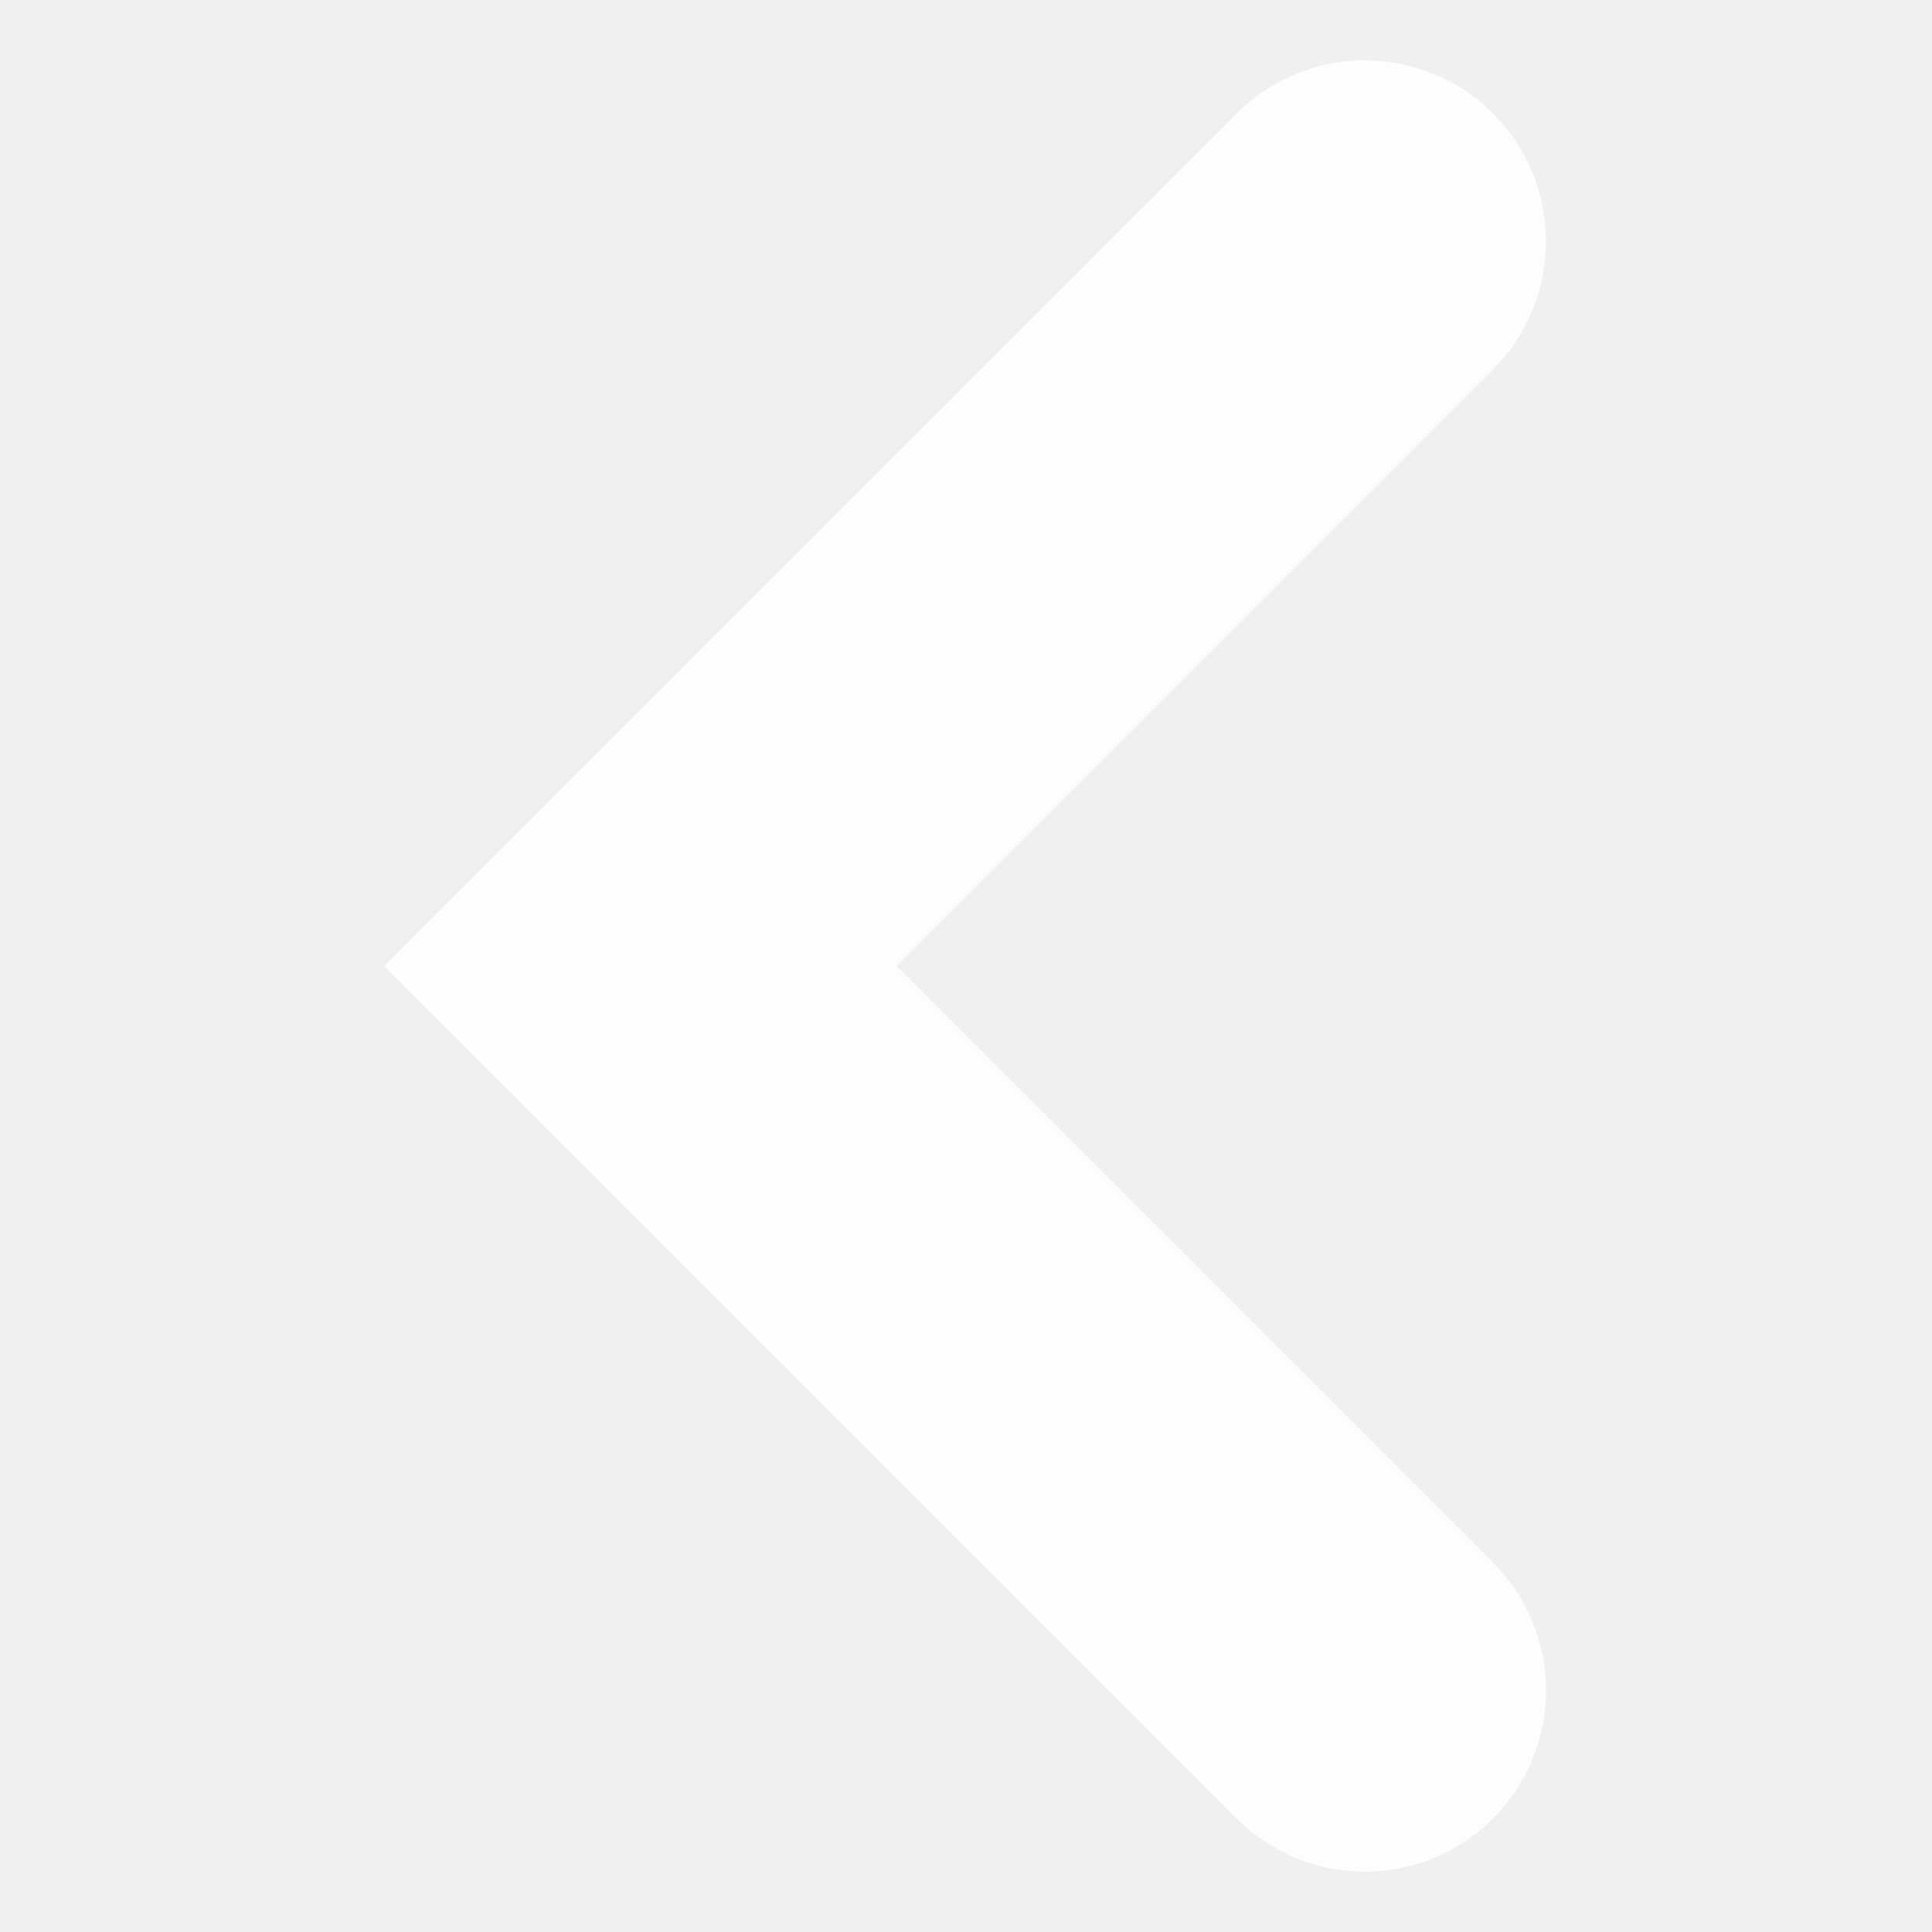
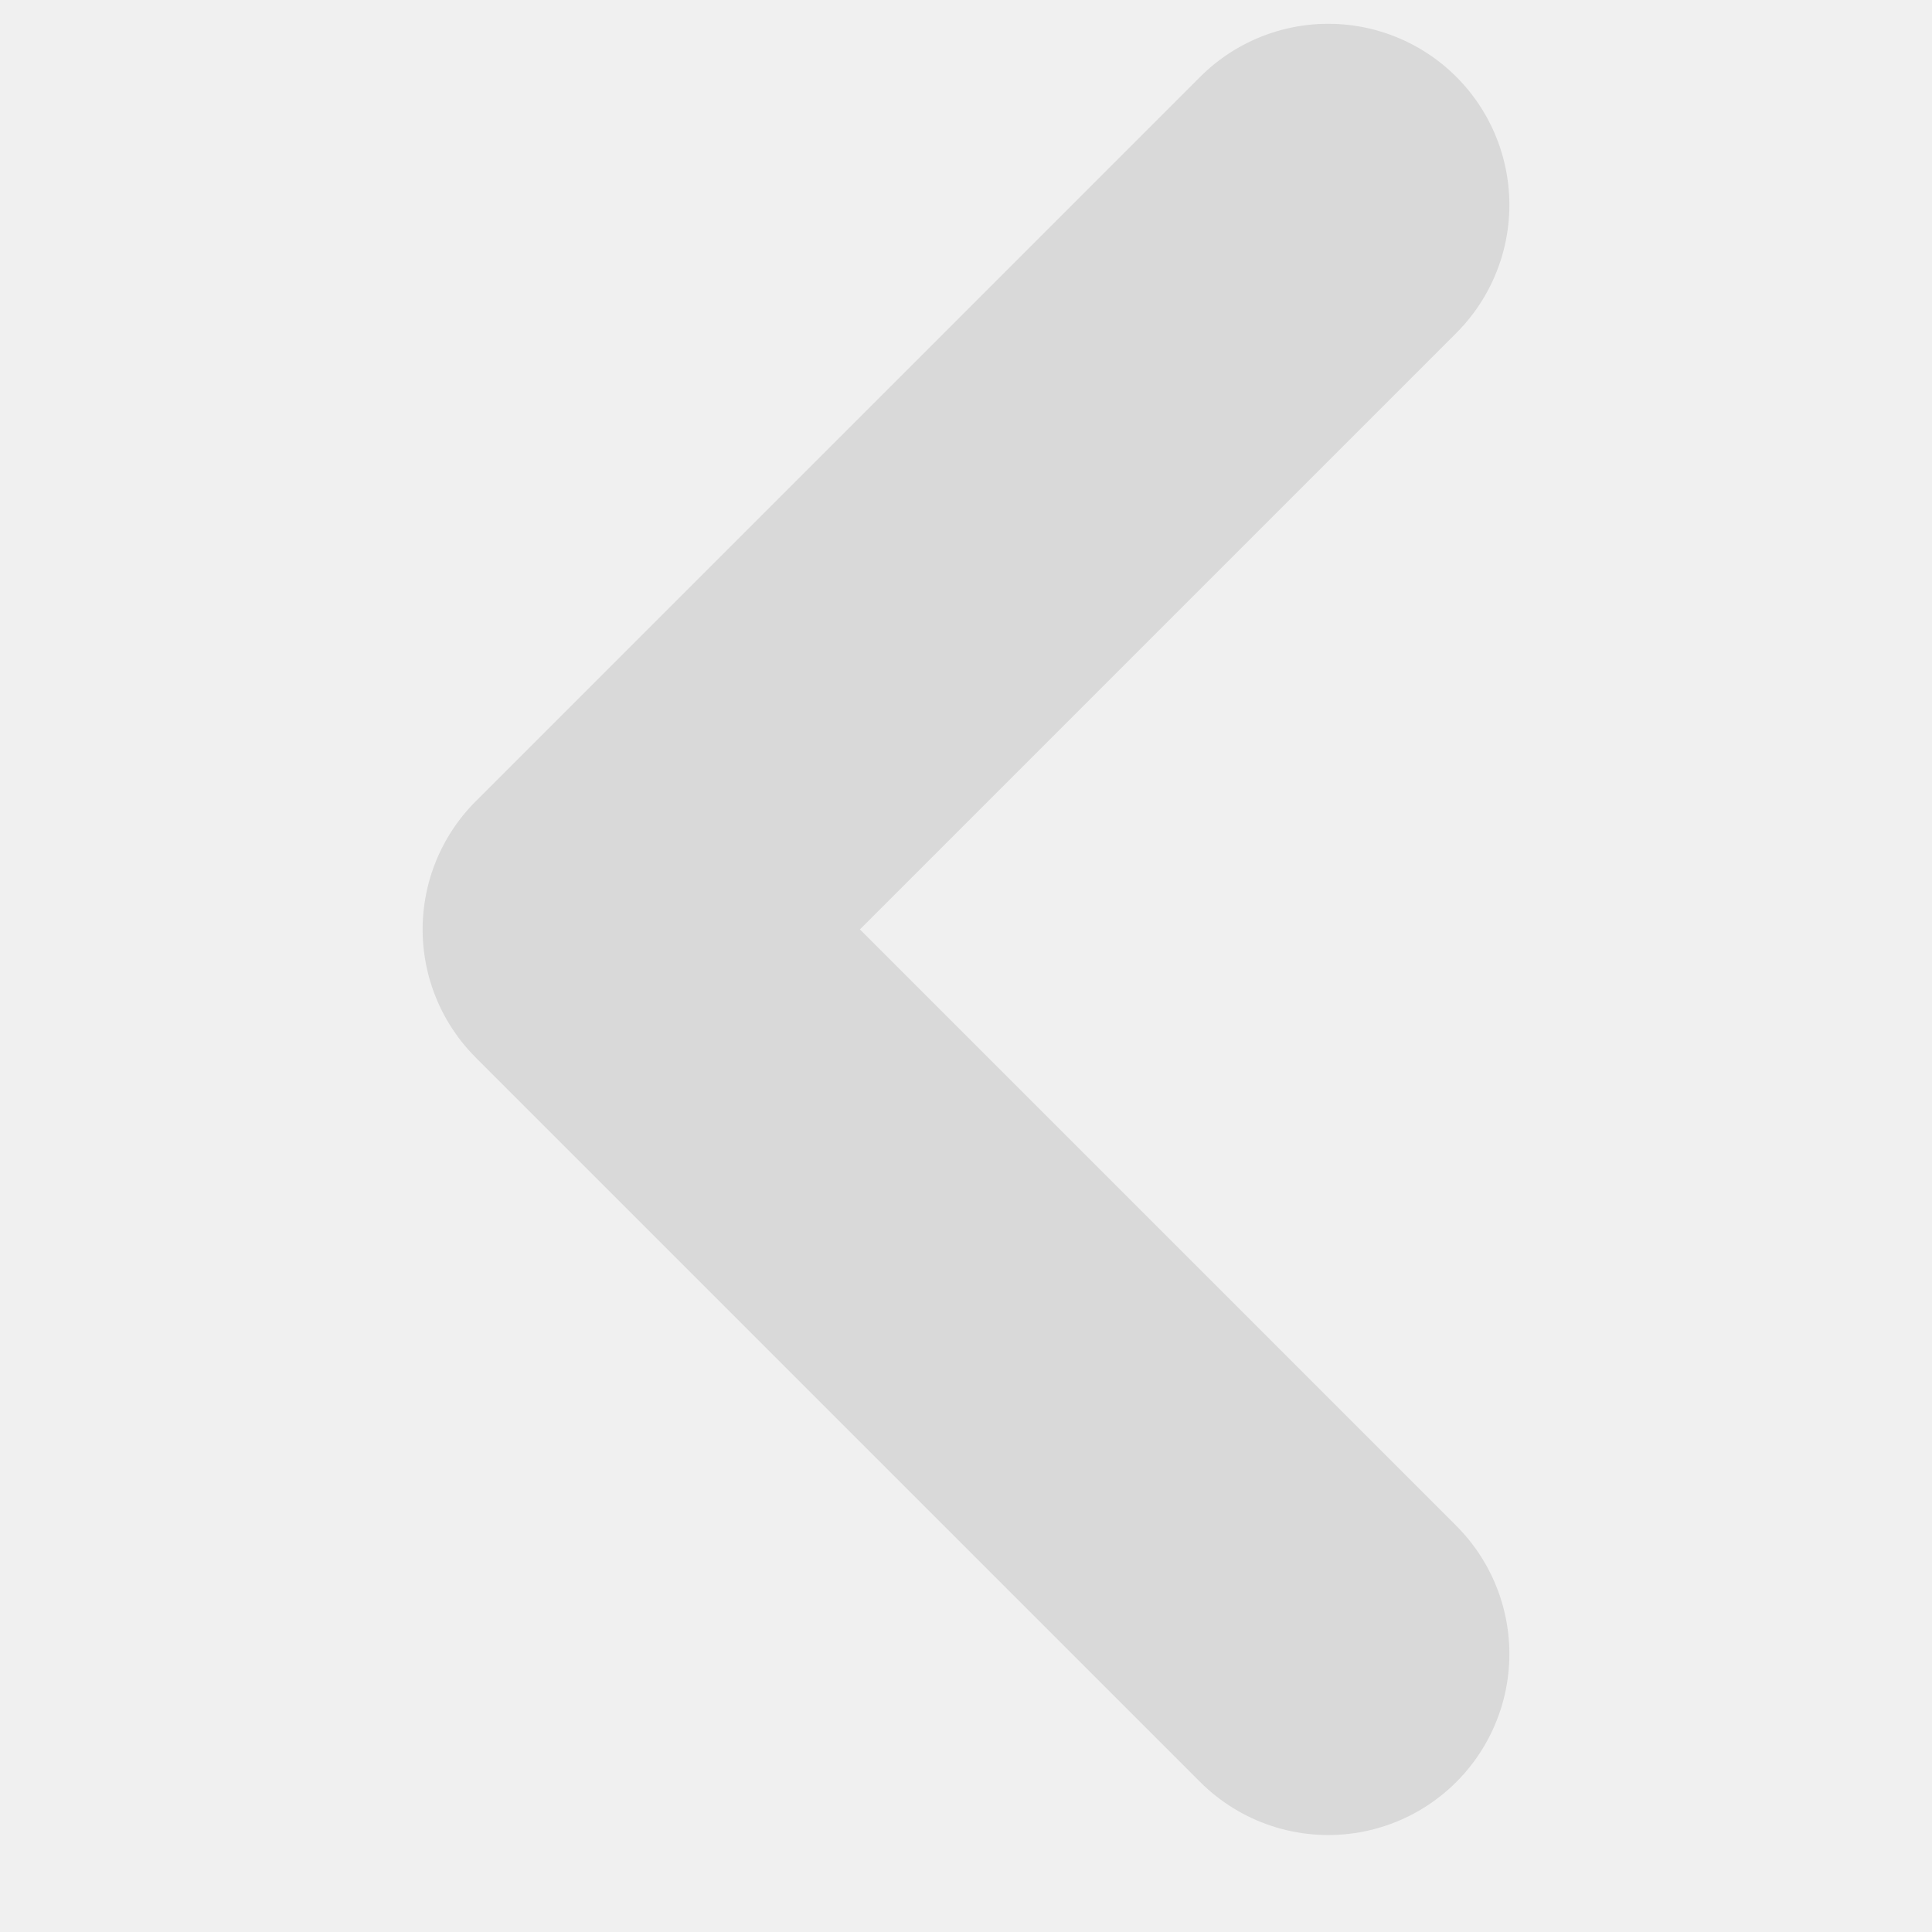
<svg xmlns="http://www.w3.org/2000/svg" xmlns:xlink="http://www.w3.org/1999/xlink" id="svg2" height="64" width="64" version="1.1" viewBox="0 0 64 64">
  <defs id="defs14">
    <linearGradient id="linearGradient3253">
      <stop id="stop3255" offset="0" style="stop-color:#89d5f8;stop-opacity:1;" />
      <stop id="stop3257" offset="1" style="stop-color:#00899e;stop-opacity:1;" />
    </linearGradient>
    <linearGradient id="linearGradient11979">
      <stop id="stop11981" offset="0" style="stop-color:#ffffff;stop-opacity:1;" />
      <stop id="stop11983" offset="1" style="stop-color:#729fcf;stop-opacity:1" />
    </linearGradient>
    <linearGradient id="linearGradient2846">
      <stop style="stop-color:#8a8a8a;stop-opacity:1;" offset="0" id="stop2848" />
      <stop style="stop-color:#484848;stop-opacity:1;" offset="1" id="stop2850" />
    </linearGradient>
    <linearGradient id="linearGradient2366">
      <stop style="stop-color:#ffffff;stop-opacity:1;" offset="0" id="stop2368" />
      <stop id="stop2374" offset="0.5" style="stop-color:#ffffff;stop-opacity:0.219;" />
      <stop style="stop-color:#ffffff;stop-opacity:1;" offset="1" id="stop2370" />
    </linearGradient>
    <linearGradient id="linearGradient4467">
      <stop id="stop4469" offset="0" style="stop-color:#ffffff;stop-opacity:1;" />
      <stop id="stop4471" offset="1" style="stop-color:#ffffff;stop-opacity:0.248;" />
    </linearGradient>
    <linearGradient id="linearGradient4454">
      <stop id="stop4456" offset="0" style="stop-color:#729fcf;stop-opacity:0.208;" />
      <stop id="stop4458" offset="1" style="stop-color:#729fcf;stop-opacity:0.676;" />
    </linearGradient>
    <linearGradient id="linearGradient4440">
      <stop id="stop4442" offset="0" style="stop-color:#7d7d7d;stop-opacity:1;" />
      <stop style="stop-color:#b1b1b1;stop-opacity:1;" offset="0.5" id="stop4448" />
      <stop id="stop4444" offset="1" style="stop-color:#686868;stop-opacity:1;" />
    </linearGradient>
    <radialGradient xlink:href="#linearGradient4467" id="radialGradient2097" cx="23.071" cy="35.127" fx="23.071" fy="35.127" r="10.319" gradientTransform="matrix(0.914812,0.01265023,-0.00821502,0.213562,2.253914,27.18889)" gradientUnits="userSpaceOnUse" />
    <linearGradient xlink:href="#linearGradient4467" id="linearGradient7922" x1="16.875" y1="22.852" x2="27.901" y2="34.977" gradientUnits="userSpaceOnUse" />
    <linearGradient xlink:href="#linearGradient2871" id="linearGradient7186" gradientUnits="userSpaceOnUse" x1="46.835" y1="45.264" x2="45.38" y2="50.94" />
    <linearGradient xlink:href="#linearGradient2402" id="linearGradient7184" gradientUnits="userSpaceOnUse" x1="18.936" y1="23.668" x2="53.589" y2="26.649" />
    <linearGradient xlink:href="#linearGradient2380" id="linearGradient7180" gradientUnits="userSpaceOnUse" x1="62.514" y1="36.061" x2="15.985" y2="20.609" />
    <linearGradient xlink:href="#linearGradient4467" id="linearGradient7189" gradientUnits="userSpaceOnUse" x1="13.435" y1="13.604" x2="22.375" y2="23.554" gradientTransform="rotate(180,23.96967,25.01237)" />
    <linearGradient xlink:href="#linearGradient4467" id="linearGradient7185" x1="13.435" y1="13.604" x2="22.375" y2="23.554" gradientUnits="userSpaceOnUse" />
    <linearGradient xlink:href="#linearGradient1322" id="linearGradient4975" x1="34.893" y1="36.423" x2="45.919" y2="48.548" gradientUnits="userSpaceOnUse" gradientTransform="translate(-18.01785,-13.57119)" />
    <linearGradient id="linearGradient1322">
      <stop id="stop1324" offset="0" style="stop-color:#729fcf" />
      <stop id="stop1326" offset="1" style="stop-color:#5187d6;stop-opacity:1;" />
    </linearGradient>
    <linearGradient xlink:href="#linearGradient4467" id="linearGradient1491" gradientUnits="userSpaceOnUse" x1="5.965" y1="26.048" x2="52.854" y2="26.048" />
    <linearGradient id="linearGradient2402">
      <stop style="stop-color:#729fcf;stop-opacity:1;" offset="0" id="stop2404" />
      <stop style="stop-color:#528ac5;stop-opacity:1;" offset="1" id="stop2406" />
    </linearGradient>
    <linearGradient id="linearGradient2871">
      <stop style="stop-color:#3465a4;stop-opacity:1;" offset="0" id="stop2873" />
      <stop style="stop-color:#3465a4;stop-opacity:1" offset="1" id="stop2875" />
    </linearGradient>
    <linearGradient xlink:href="#linearGradient2690" id="linearGradient2696" x1="32.648" y1="30.749" x2="37.124" y2="24.842" gradientUnits="userSpaceOnUse" gradientTransform="translate(-48.77039,-5.765705)" />
    <linearGradient id="linearGradient2690">
      <stop style="stop-color:#c4d7eb;stop-opacity:1;" offset="0" id="stop2692" />
      <stop style="stop-color:#c4d7eb;stop-opacity:0;" offset="1" id="stop2694" />
    </linearGradient>
    <linearGradient xlink:href="#linearGradient2682" id="linearGradient2688" x1="36.714" y1="31.456" x2="37.124" y2="24.842" gradientUnits="userSpaceOnUse" gradientTransform="translate(-48.77039,-5.765705)" />
    <linearGradient id="linearGradient2682">
      <stop style="stop-color:#3977c3;stop-opacity:1;" offset="0" id="stop2684" />
      <stop style="stop-color:#89aedc;stop-opacity:0;" offset="1" id="stop2686" />
    </linearGradient>
    <linearGradient id="linearGradient2380">
      <stop style="stop-color:#b9cfe7;stop-opacity:1" offset="0" id="stop2382" />
      <stop style="stop-color:#729fcf;stop-opacity:1" offset="1" id="stop2384" />
    </linearGradient>
    <linearGradient xlink:href="#linearGradient2831" id="linearGradient1486" gradientUnits="userSpaceOnUse" gradientTransform="translate(-48.30498,-6.043298)" x1="13.479" y1="10.612" x2="15.419" y2="19.115" />
    <linearGradient id="linearGradient2831">
      <stop style="stop-color:#3465a4;stop-opacity:1;" offset="0" id="stop2833" />
      <stop id="stop2855" offset="0.333" style="stop-color:#5b86be;stop-opacity:1;" />
      <stop style="stop-color:#83a8d8;stop-opacity:0;" offset="1" id="stop2835" />
    </linearGradient>
    <linearGradient xlink:href="#linearGradient2871" id="linearGradient1488" gradientUnits="userSpaceOnUse" gradientTransform="rotate(180,-0.62124,20.04085)" x1="37.128" y1="29.73" x2="37.065" y2="26.194" />
    <radialGradient xlink:href="#linearGradient4467" id="radialGradient1503" gradientUnits="userSpaceOnUse" gradientTransform="matrix(1,0,0,0.536723,0,16.87306)" cx="24.837" cy="36.421" fx="24.837" fy="36.421" r="15.645" />
    <linearGradient id="linearGradient3864">
      <stop id="stop3866" offset="0" style="stop-color:#71b2f8;stop-opacity:1;" />
      <stop id="stop3868" offset="1" style="stop-color:#002795;stop-opacity:1;" />
    </linearGradient>
    <radialGradient xlink:href="#linearGradient3864" id="radialGradient2571" gradientUnits="userSpaceOnUse" cx="342.583" cy="27.257" fx="342.583" fy="27.257" r="19.571" gradientTransform="matrix(1.625841,0.5434973,-8.8819886e-2,0.2656996,-215.0241,-170.9019)" />
    <radialGradient xlink:href="#linearGradient3593" id="radialGradient3352" gradientUnits="userSpaceOnUse" cx="345.284" cy="15.561" fx="345.284" fy="15.561" r="19.571" gradientTransform="translate(-0.1767767,-2.65165)" />
    <linearGradient id="linearGradient3593">
      <stop style="stop-color:#c8e0f9;stop-opacity:1;" offset="0" id="stop3595" />
      <stop style="stop-color:#637dca;stop-opacity:1;" offset="1" id="stop3597" />
    </linearGradient>
    <radialGradient xlink:href="#linearGradient3593" id="radialGradient3354" gradientUnits="userSpaceOnUse" cx="330.638" cy="39.963" fx="330.638" fy="39.963" r="19.571" gradientTransform="translate(-0.1767767,-2.65165)" />
    <radialGradient xlink:href="#linearGradient3864" id="radialGradient3369" gradientUnits="userSpaceOnUse" gradientTransform="matrix(1.625841,0.5434973,-8.8819886e-2,0.2656996,-461.8107,-173.0627)" cx="342.583" cy="27.257" fx="342.583" fy="27.257" r="19.571" />
    <radialGradient xlink:href="#linearGradient3593" id="radialGradient3372" gradientUnits="userSpaceOnUse" gradientTransform="matrix(1.001232,0,0,0.9421773,-327.5031,-4.331665)" cx="345.284" cy="15.561" fx="345.284" fy="15.561" r="19.571" />
    <radialGradient xlink:href="#linearGradient3593" id="radialGradient3375" gradientUnits="userSpaceOnUse" gradientTransform="matrix(1.001232,0,0,0.9421773,-287.8179,-28.14305)" cx="330.638" cy="39.963" fx="330.638" fy="39.963" r="19.571" />
    <radialGradient xlink:href="#linearGradient3864" id="radialGradient3380" gradientUnits="userSpaceOnUse" gradientTransform="matrix(0.9829174,1.324085,-1.233005,0.8105158,-131.0413,-483.7456)" cx="320.44" cy="113.234" fx="320.44" fy="113.234" r="19.571" />
    <linearGradient xlink:href="#linearGradient3864" id="linearGradient3914" x1="6.945" y1="36.839" x2="48.691" y2="36.839" gradientUnits="userSpaceOnUse" gradientTransform="matrix(1.001232,0,0,0.9421773,-4.869961,-2.386316)" />
    <linearGradient xlink:href="#linearGradient3864" id="linearGradient3792" gradientUnits="userSpaceOnUse" gradientTransform="matrix(1.001232,0,0,0.9421773,-4.869961,-2.386316)" x1="6.83" y1="34.146" x2="48.691" y2="36.839" />
    <radialGradient xlink:href="#linearGradient3864" id="radialGradient3812" gradientUnits="userSpaceOnUse" gradientTransform="matrix(1.001232,0,0,0.9421773,-287.8179,-28.14305)" cx="330.638" cy="39.963" fx="330.638" fy="39.963" r="19.571" />
    <radialGradient xlink:href="#linearGradient3593" id="radialGradient3814" gradientUnits="userSpaceOnUse" gradientTransform="matrix(1.001232,0,0,0.9421773,-327.5031,-4.331665)" cx="345.284" cy="15.561" fx="345.284" fy="15.561" r="19.571" />
    <radialGradient xlink:href="#linearGradient3864" id="radialGradient3816" gradientUnits="userSpaceOnUse" gradientTransform="matrix(0.9829174,1.324085,-1.233005,0.8105158,-131.0413,-483.7456)" cx="320.44" cy="113.234" fx="320.44" fy="113.234" r="19.571" />
    <radialGradient xlink:href="#linearGradient4467" id="radialGradient3850" gradientUnits="userSpaceOnUse" gradientTransform="matrix(1,0,0,0.6985294,0,202.8286)" cx="225.264" cy="672.797" fx="225.264" fy="672.797" r="34.345" />
    <radialGradient xlink:href="#linearGradient4467" id="radialGradient3850-4" gradientUnits="userSpaceOnUse" gradientTransform="matrix(1,0,0,0.6985294,0,202.8286)" cx="225.264" cy="672.797" fx="225.264" fy="672.797" r="34.345" />
    <radialGradient gradientUnits="userSpaceOnUse" gradientTransform="matrix(0.914812,0.01265023,-0.00821502,0.213562,2.253914,27.18889)" r="10.319" fy="35.127" fx="23.071" cy="35.127" cx="23.071" id="radialGradient2097-2" xlink:href="#linearGradient4467" />
    <radialGradient r="15.645" fy="36.421" fx="24.837" cy="36.421" cx="24.837" gradientTransform="matrix(1,0,0,0.536723,0,16.87306)" gradientUnits="userSpaceOnUse" id="radialGradient1503-3" xlink:href="#linearGradient4467" />
    <radialGradient gradientTransform="matrix(1.625841,0.5434973,-8.8819886e-2,0.2656996,-215.0241,-170.9019)" r="19.571" fy="27.257" fx="342.583" cy="27.257" cx="342.583" gradientUnits="userSpaceOnUse" id="radialGradient2571-4" xlink:href="#linearGradient3864" />
    <radialGradient gradientTransform="translate(-0.1767767,-2.65165)" r="19.571" fy="15.561" fx="345.284" cy="15.561" cx="345.284" gradientUnits="userSpaceOnUse" id="radialGradient3352-1" xlink:href="#linearGradient3593" />
    <radialGradient gradientTransform="translate(-0.1767767,-2.65165)" r="19.571" fy="39.963" fx="330.638" cy="39.963" cx="330.638" gradientUnits="userSpaceOnUse" id="radialGradient3354-1" xlink:href="#linearGradient3593" />
    <radialGradient r="19.571" fy="27.257" fx="342.583" cy="27.257" cx="342.583" gradientTransform="matrix(1.625841,0.5434973,-8.8819886e-2,0.2656996,-461.8107,-173.0627)" gradientUnits="userSpaceOnUse" id="radialGradient3369-3" xlink:href="#linearGradient3864" />
    <radialGradient r="19.571" fy="15.561" fx="345.284" cy="15.561" cx="345.284" gradientTransform="matrix(1.001232,0,0,0.9421773,-327.5031,-4.331665)" gradientUnits="userSpaceOnUse" id="radialGradient3372-9" xlink:href="#linearGradient3593" />
    <radialGradient r="19.571" fy="39.963" fx="330.638" cy="39.963" cx="330.638" gradientTransform="matrix(1.001232,0,0,0.9421773,-287.8179,-28.14305)" gradientUnits="userSpaceOnUse" id="radialGradient3375-2" xlink:href="#linearGradient3593" />
    <radialGradient r="19.571" fy="113.234" fx="320.44" cy="113.234" cx="320.44" gradientTransform="matrix(0.9829174,1.324085,-1.233005,0.8105158,-131.0413,-483.7456)" gradientUnits="userSpaceOnUse" id="radialGradient3380-0" xlink:href="#linearGradient3864" />
    <radialGradient r="19.571" fy="39.963" fx="330.638" cy="39.963" cx="330.638" gradientTransform="matrix(1.001232,0,0,0.9421773,-287.8179,-28.14305)" gradientUnits="userSpaceOnUse" id="radialGradient3812-9" xlink:href="#linearGradient3864" />
    <radialGradient r="19.571" fy="15.561" fx="345.284" cy="15.561" cx="345.284" gradientTransform="matrix(1.001232,0,0,0.9421773,-327.5031,-4.331665)" gradientUnits="userSpaceOnUse" id="radialGradient3814-9" xlink:href="#linearGradient3593" />
    <radialGradient r="19.571" fy="113.234" fx="320.44" cy="113.234" cx="320.44" gradientTransform="matrix(0.9829174,1.324085,-1.233005,0.8105158,-131.0413,-483.7456)" gradientUnits="userSpaceOnUse" id="radialGradient3816-2" xlink:href="#linearGradient3864" />
    <radialGradient r="34.345" fy="672.797" fx="225.264" cy="672.797" cx="225.264" gradientTransform="matrix(1,0,0,0.6985294,0,202.8286)" gradientUnits="userSpaceOnUse" id="radialGradient3850-8" xlink:href="#linearGradient4467" />
    <radialGradient r="34.345" fy="672.797" fx="225.264" cy="672.797" cx="225.264" gradientTransform="matrix(1,0,0,0.6985294,0,202.8286)" gradientUnits="userSpaceOnUse" id="radialGradient3850-4-2" xlink:href="#linearGradient4467" />
  </defs>
  <g id="layer1" transform="translate(0,16)">
-     <path style="opacity:1;fill:none;fill-opacity:0.863;fill-rule:nonzero;stroke:#ffffff;stroke-width:12;stroke-linecap:round;stroke-linejoin:miter;stroke-miterlimit:4;stroke-dasharray:none;stroke-dashoffset:0;stroke-opacity:0.863" d="m 45.212,40 -24,-24 24,-24" id="path10375" />
+     <path style="opacity:1;fill:none;fill-opacity:0.863;fill-rule:nonzero;stroke:#d5d5d5;stroke-width:12;stroke-linecap:round;stroke-linejoin:round;stroke-miterlimit:4;stroke-dasharray:none;stroke-dashoffset:0;stroke-opacity:0.863" d="m 44,-9.212 -24,24 24,24" id="path10375" />
  </g>
</svg>
